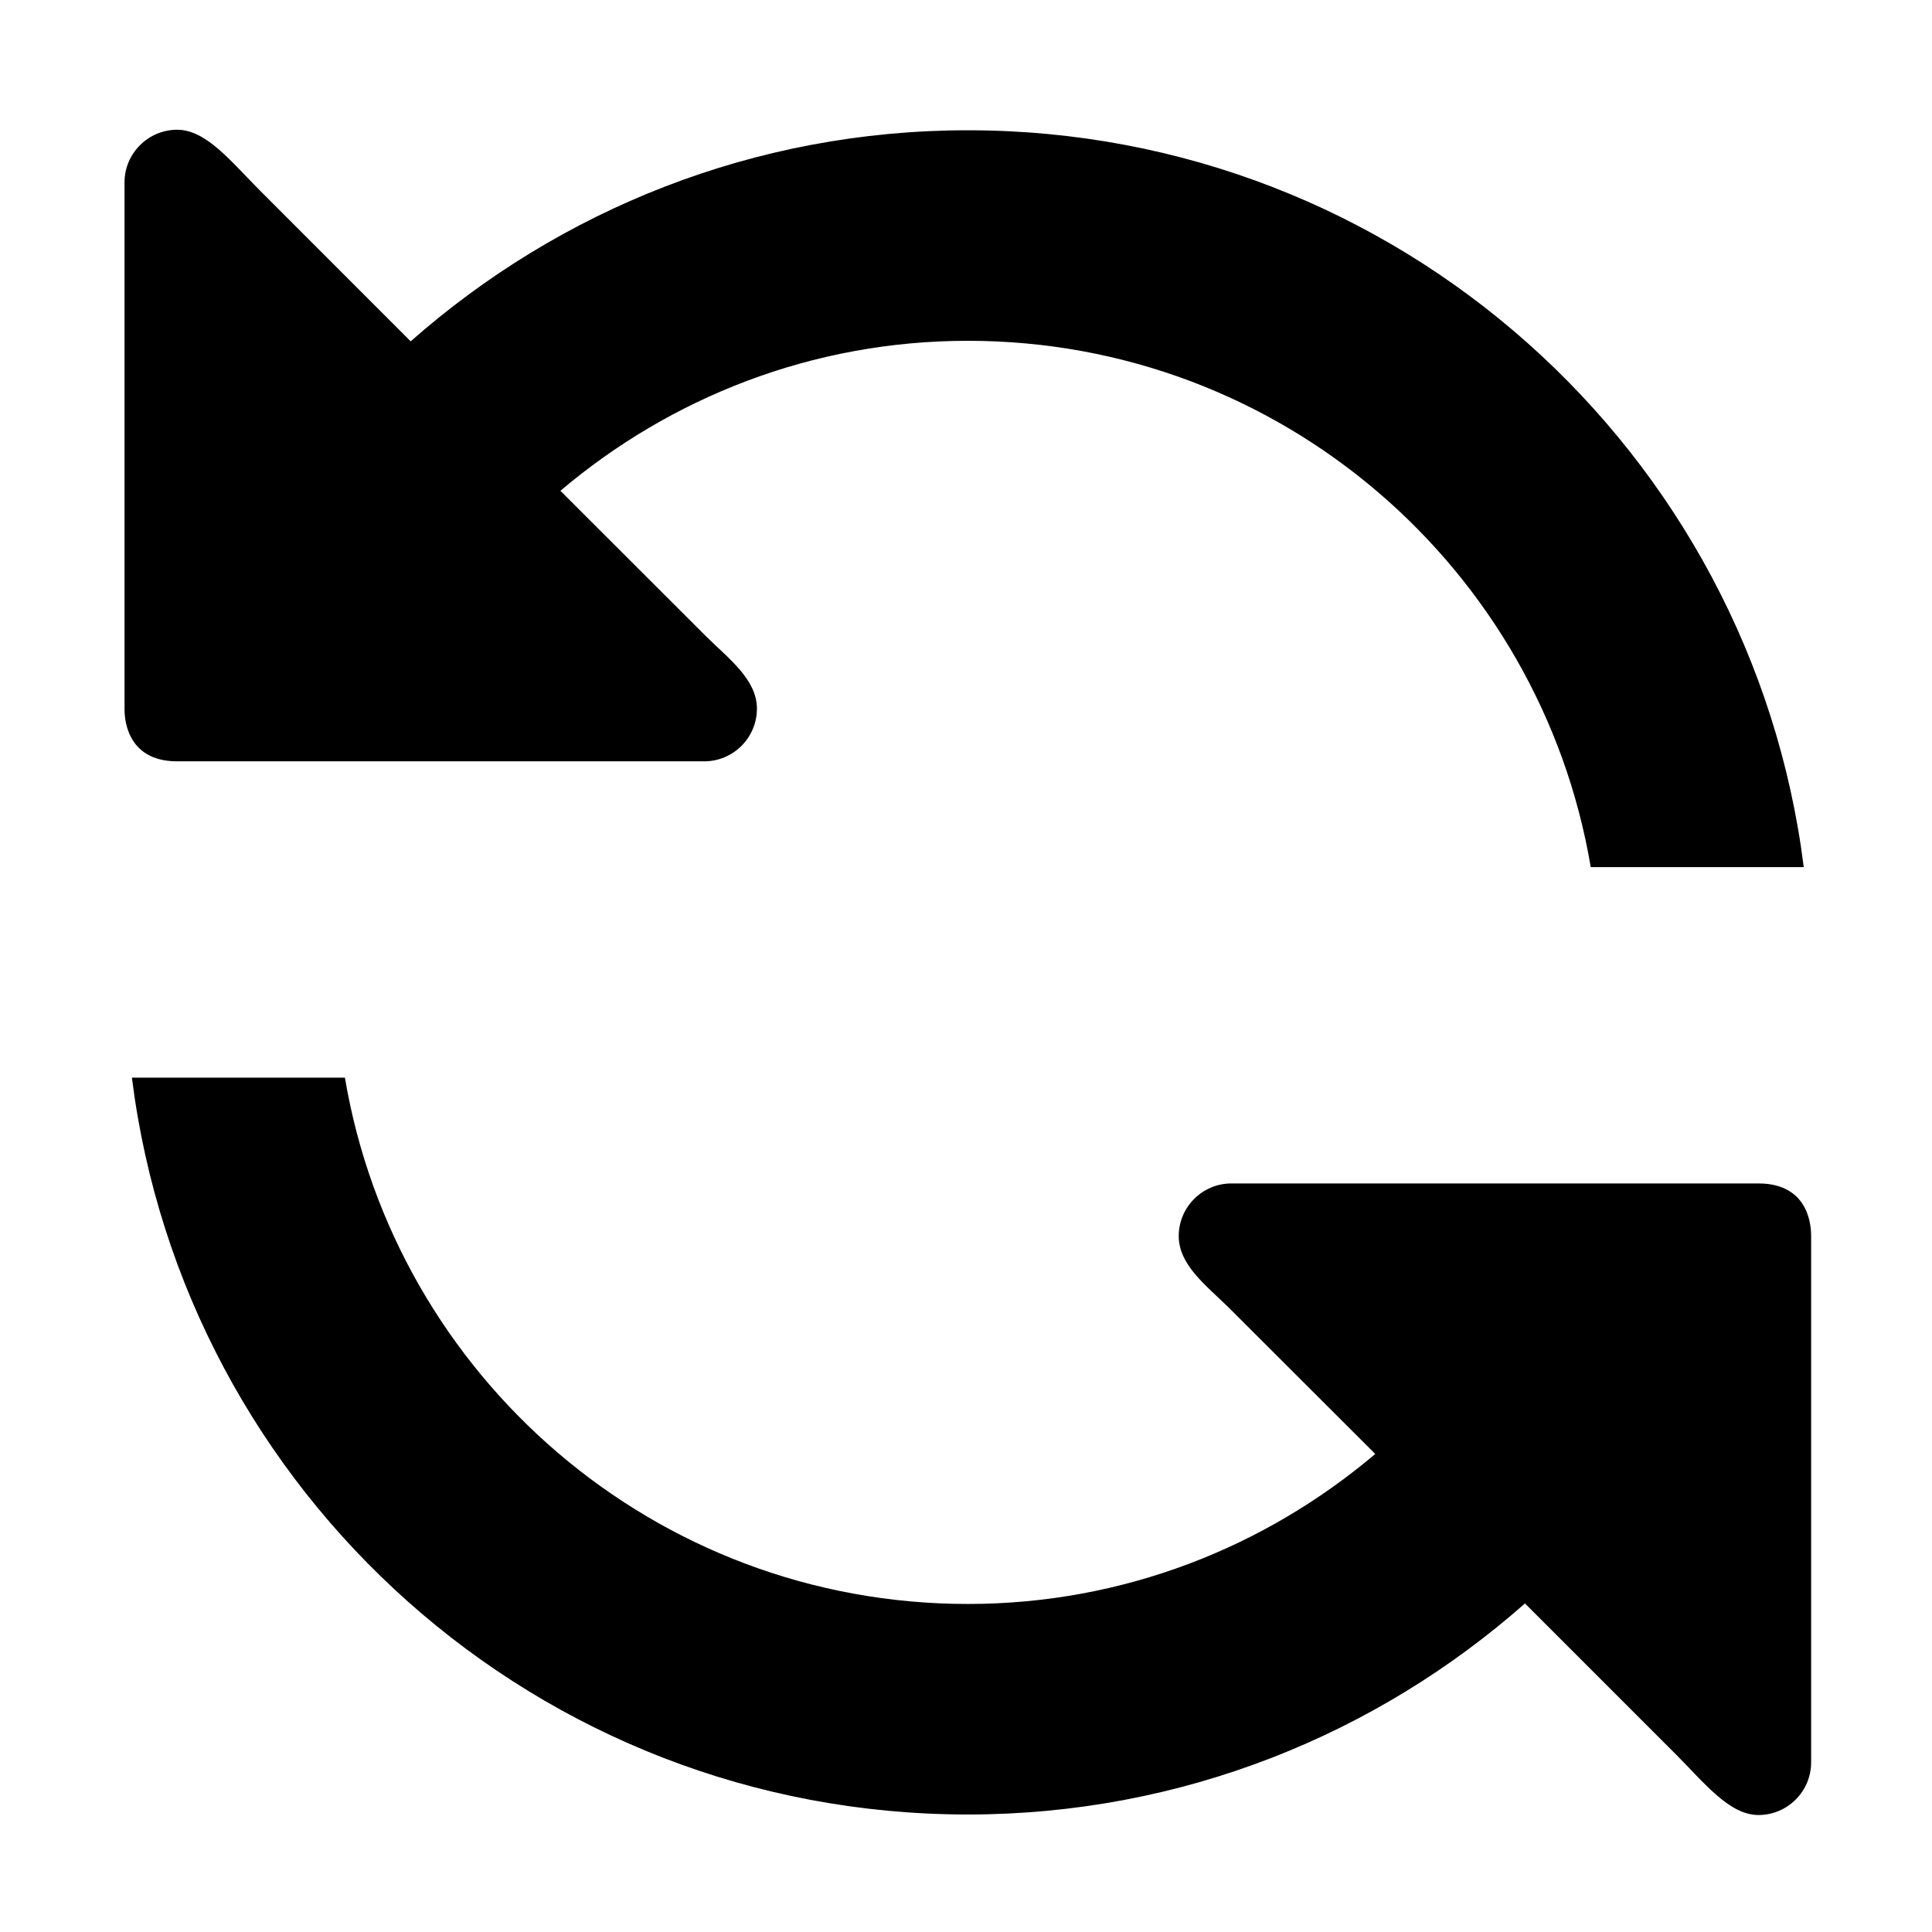
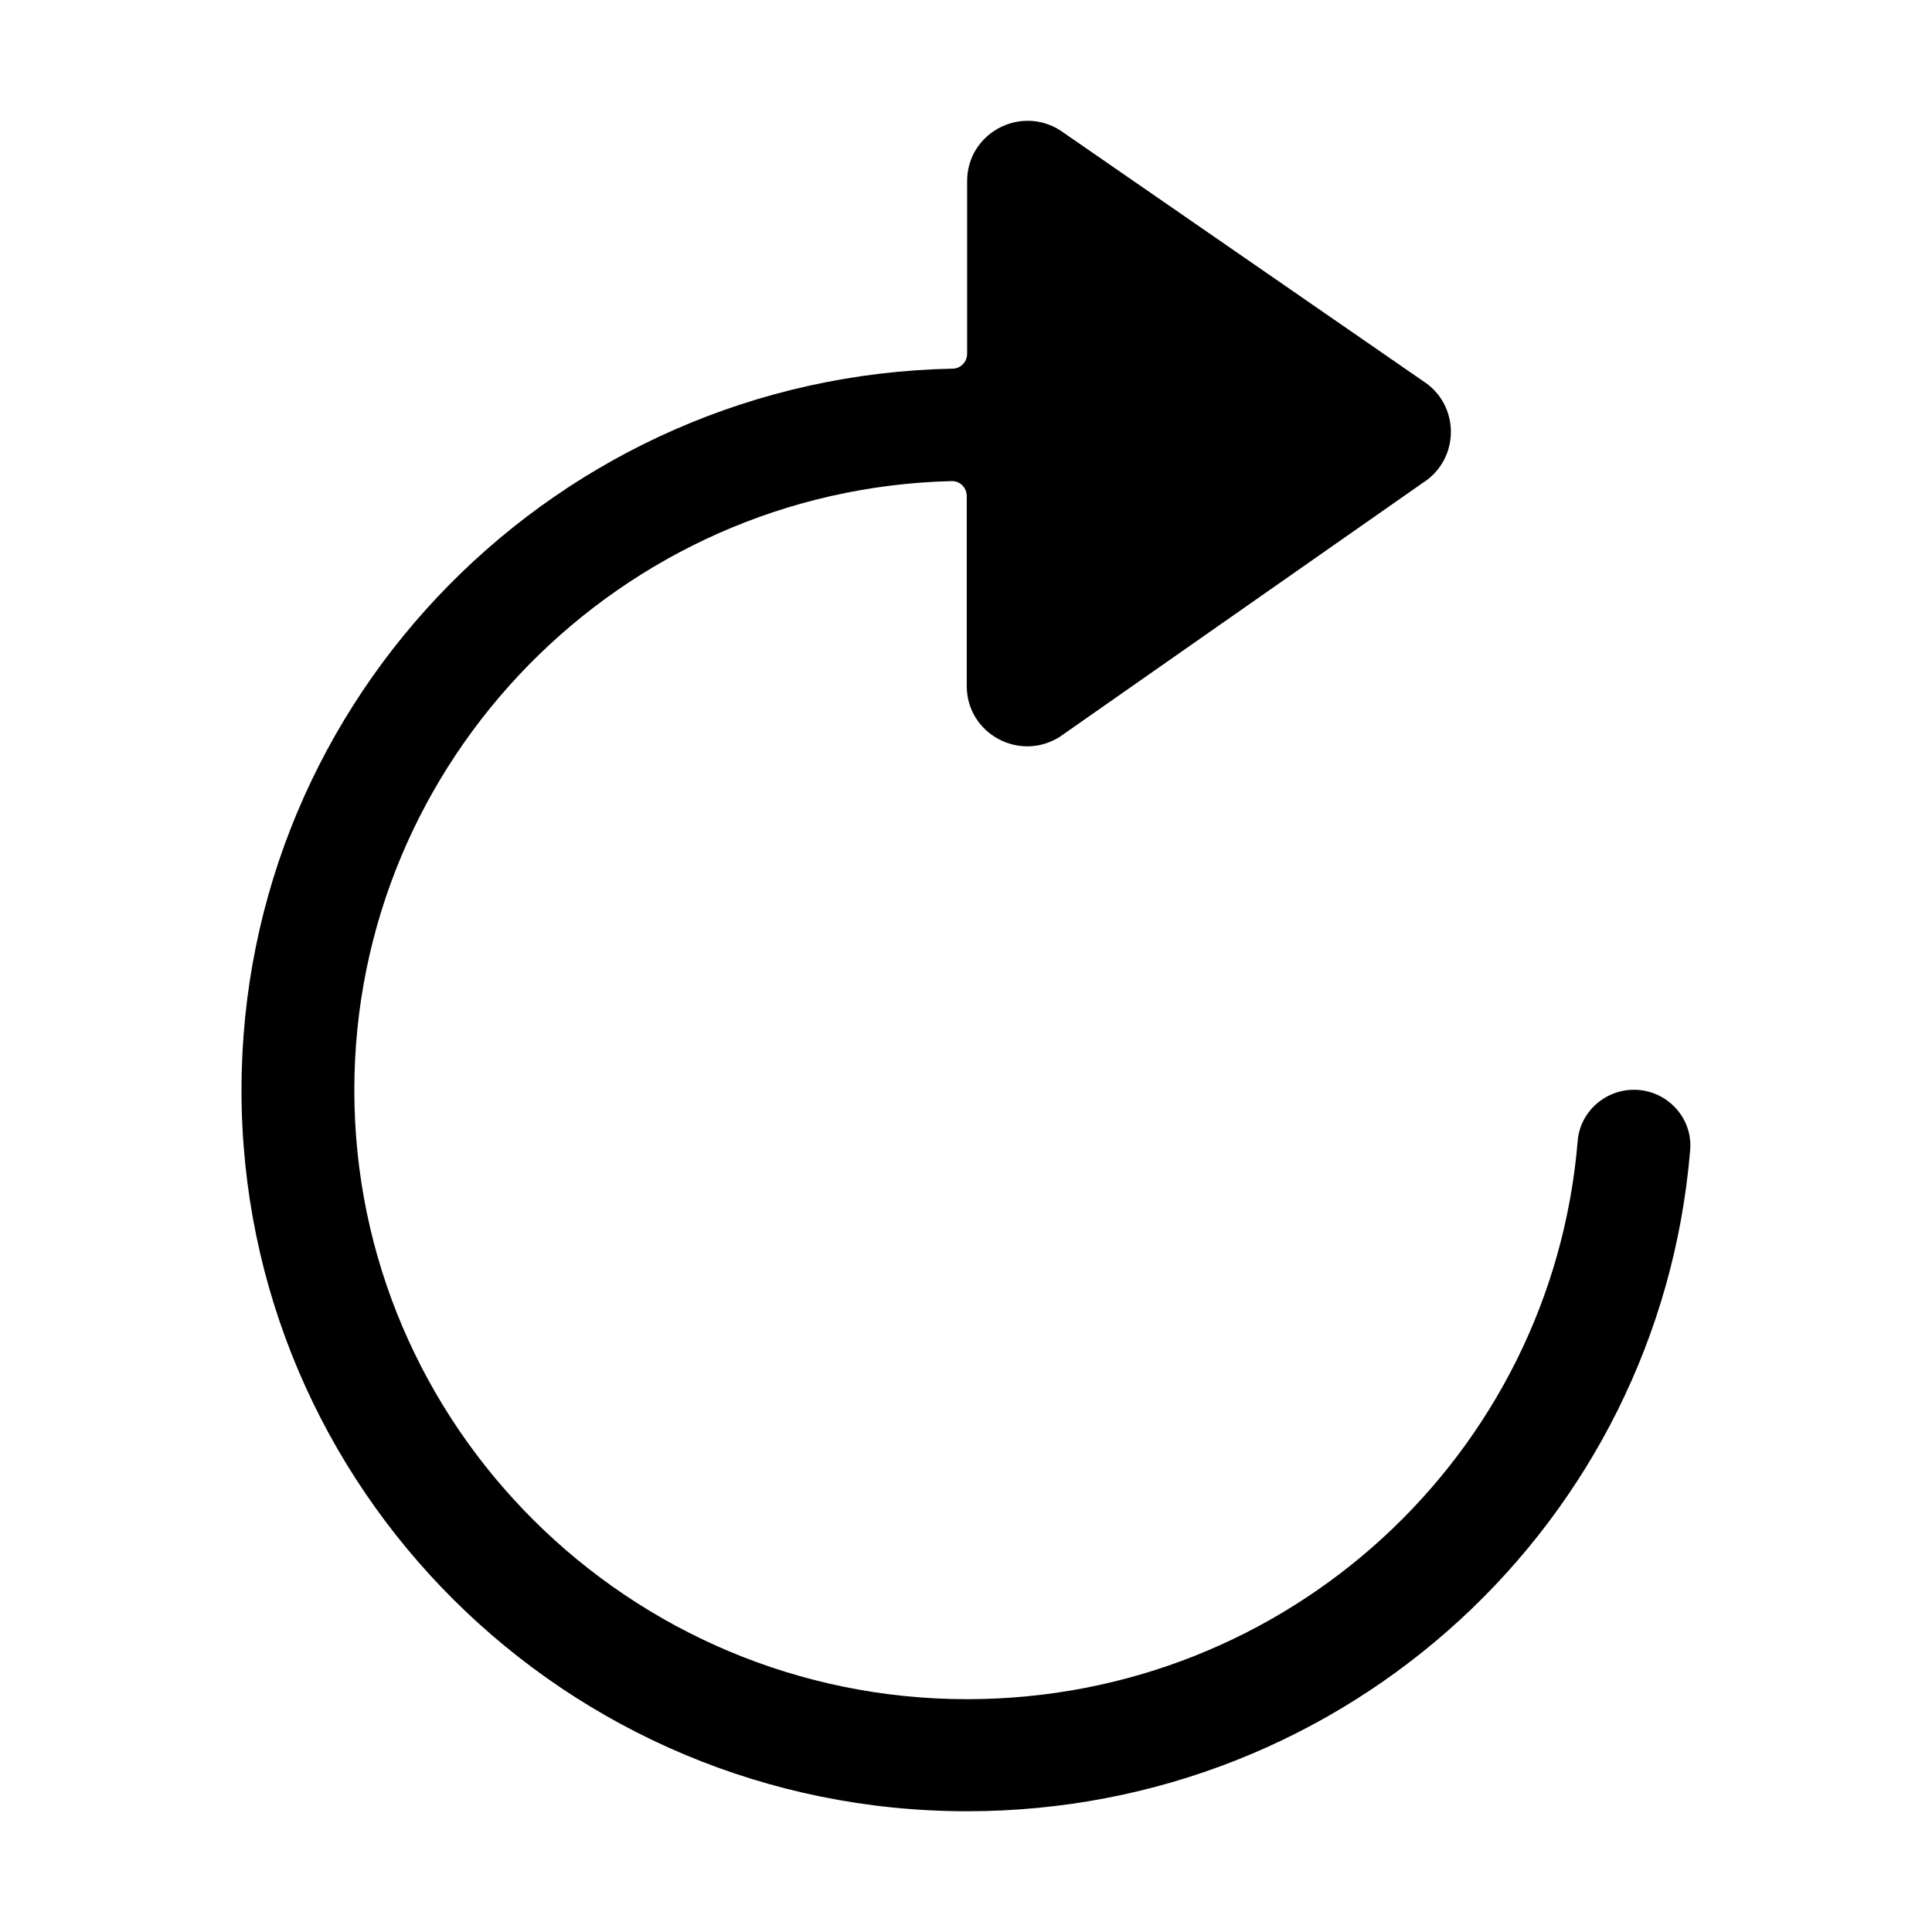
- <svg xmlns="http://www.w3.org/2000/svg" class="icon" width="16px" height="16.00px" viewBox="0 0 1024 1024" version="1.1">
-   <path d="M932.004 627.248h-279.32c-15.42 0-27.932 12.552-27.932 27.896 0 15.342 14.608 26.221 26.535 37.938l77.623 77.551c-58.294 49.376-133.487 79.503-215.942 79.503-166.028 0-303.509-120.79-330.157-278.96h-112.9c27.568 220.1 215.188 390.545 443.057 390.545 113.348 0 216.585-42.403 295.296-111.863l80.054 80.061C903.345 944.983 916.586 962 932.004 962s27.932-12.553 27.932-27.896v-278.96c0-3.348 0-27.896-27.932-27.896zM93.932 403.52h279.32c15.419 0 27.932-12.553 27.932-27.896s-14.609-26.223-26.535-37.939l-77.623-77.55c58.293-49.377 133.487-79.505 215.942-79.505 166.028 0 303.51 120.79 330.156 278.96h112.9C928.457 239.49 740.837 69.047 512.968 69.047c-113.32 0-216.585 42.401-295.297 111.863l-80.026-80.063c-15.055-15.063-28.294-32.08-43.713-32.08C78.514 68.769 66 81.323 66 96.666v278.96c0 3.348 0 27.896 27.932 27.896z" />
+ <svg xmlns="http://www.w3.org/2000/svg" viewBox="0 0 512 512">
+   <path d="M433 288.8c-7.7 0-14.3 5.9-14.9 13.6-6.9 83.1-76.8 147.9-161.8 147.9-89.5 0-162.4-72.4-162.4-161.4 0-87.6 70.6-159.2 158.2-161.4 2.3-.1 4.1 1.7 4.1 4v50.3c0 12.6 13.9 20.2 24.6 13.5L377 128c10-6.3 10-20.8 0-27.1l-96.1-66.4c-10.7-6.7-24.6.9-24.6 13.5v45.7c0 2.2-1.7 4-3.9 4C148 99.8 64 184.6 64 288.9 64 394.5 150.1 480 256.3 480c100.8 0 183.4-76.7 191.6-175.1.8-8.7-6.2-16.1-14.9-16.1z" />
</svg>
